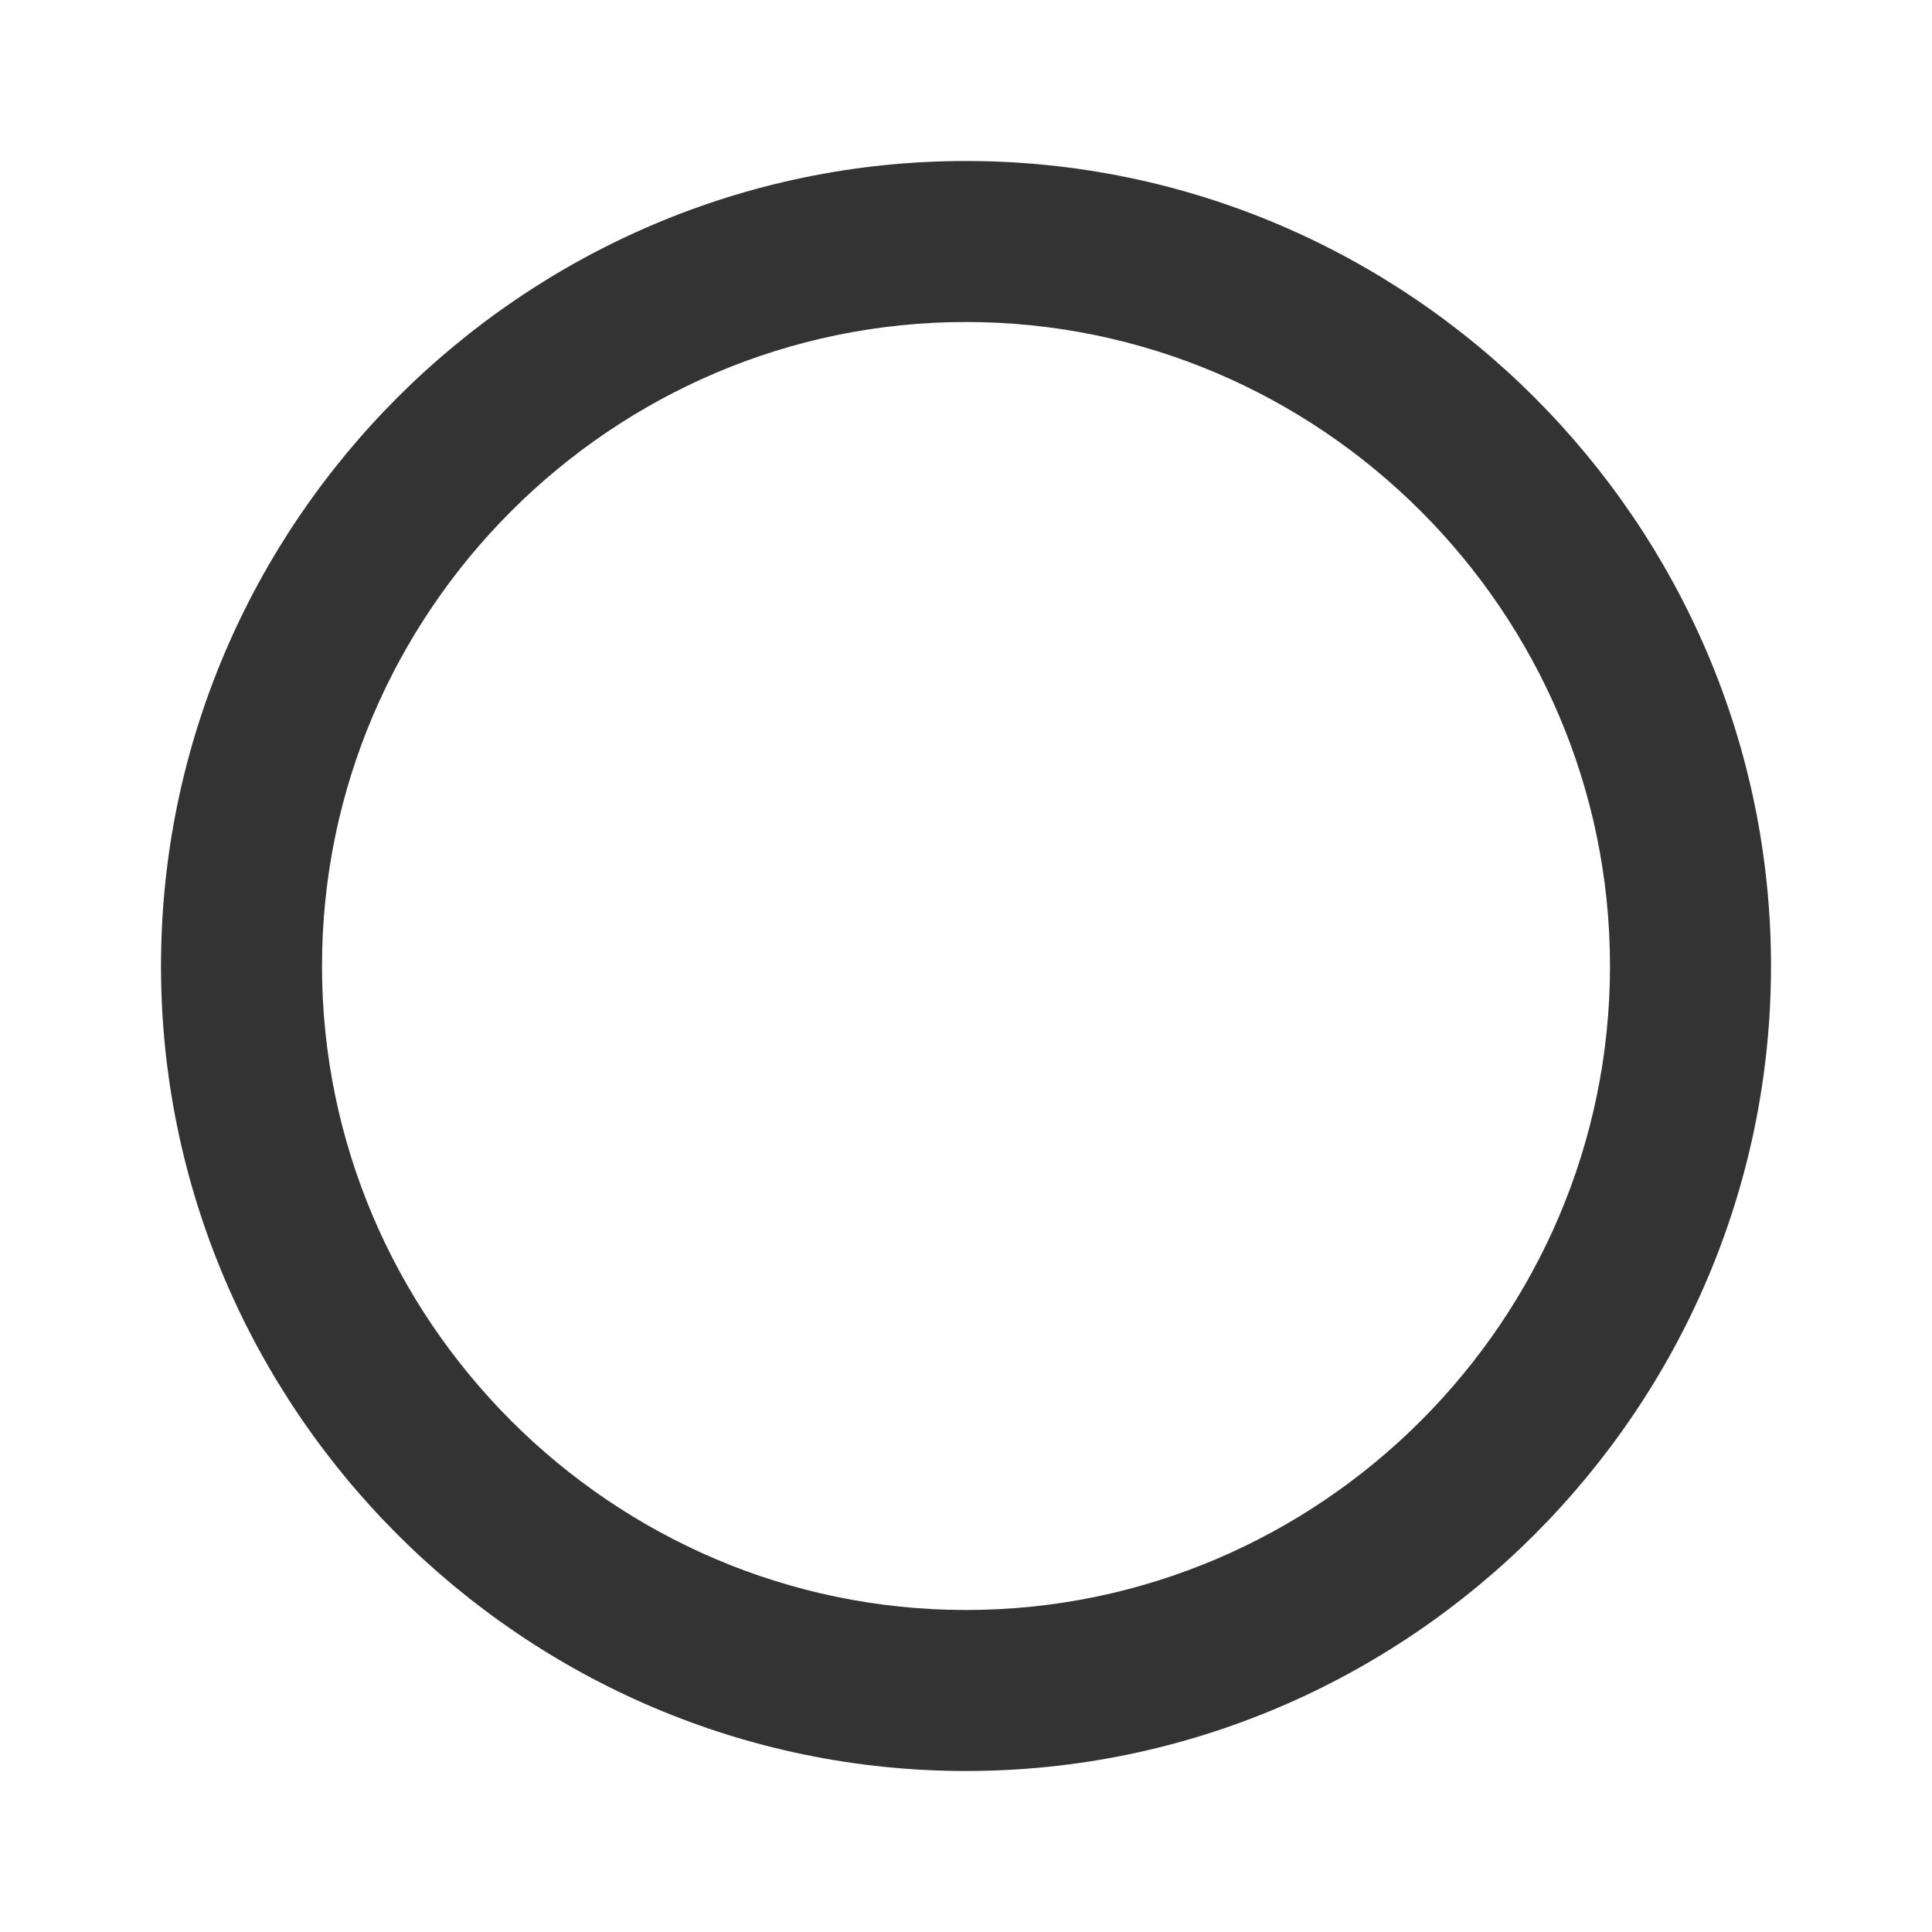
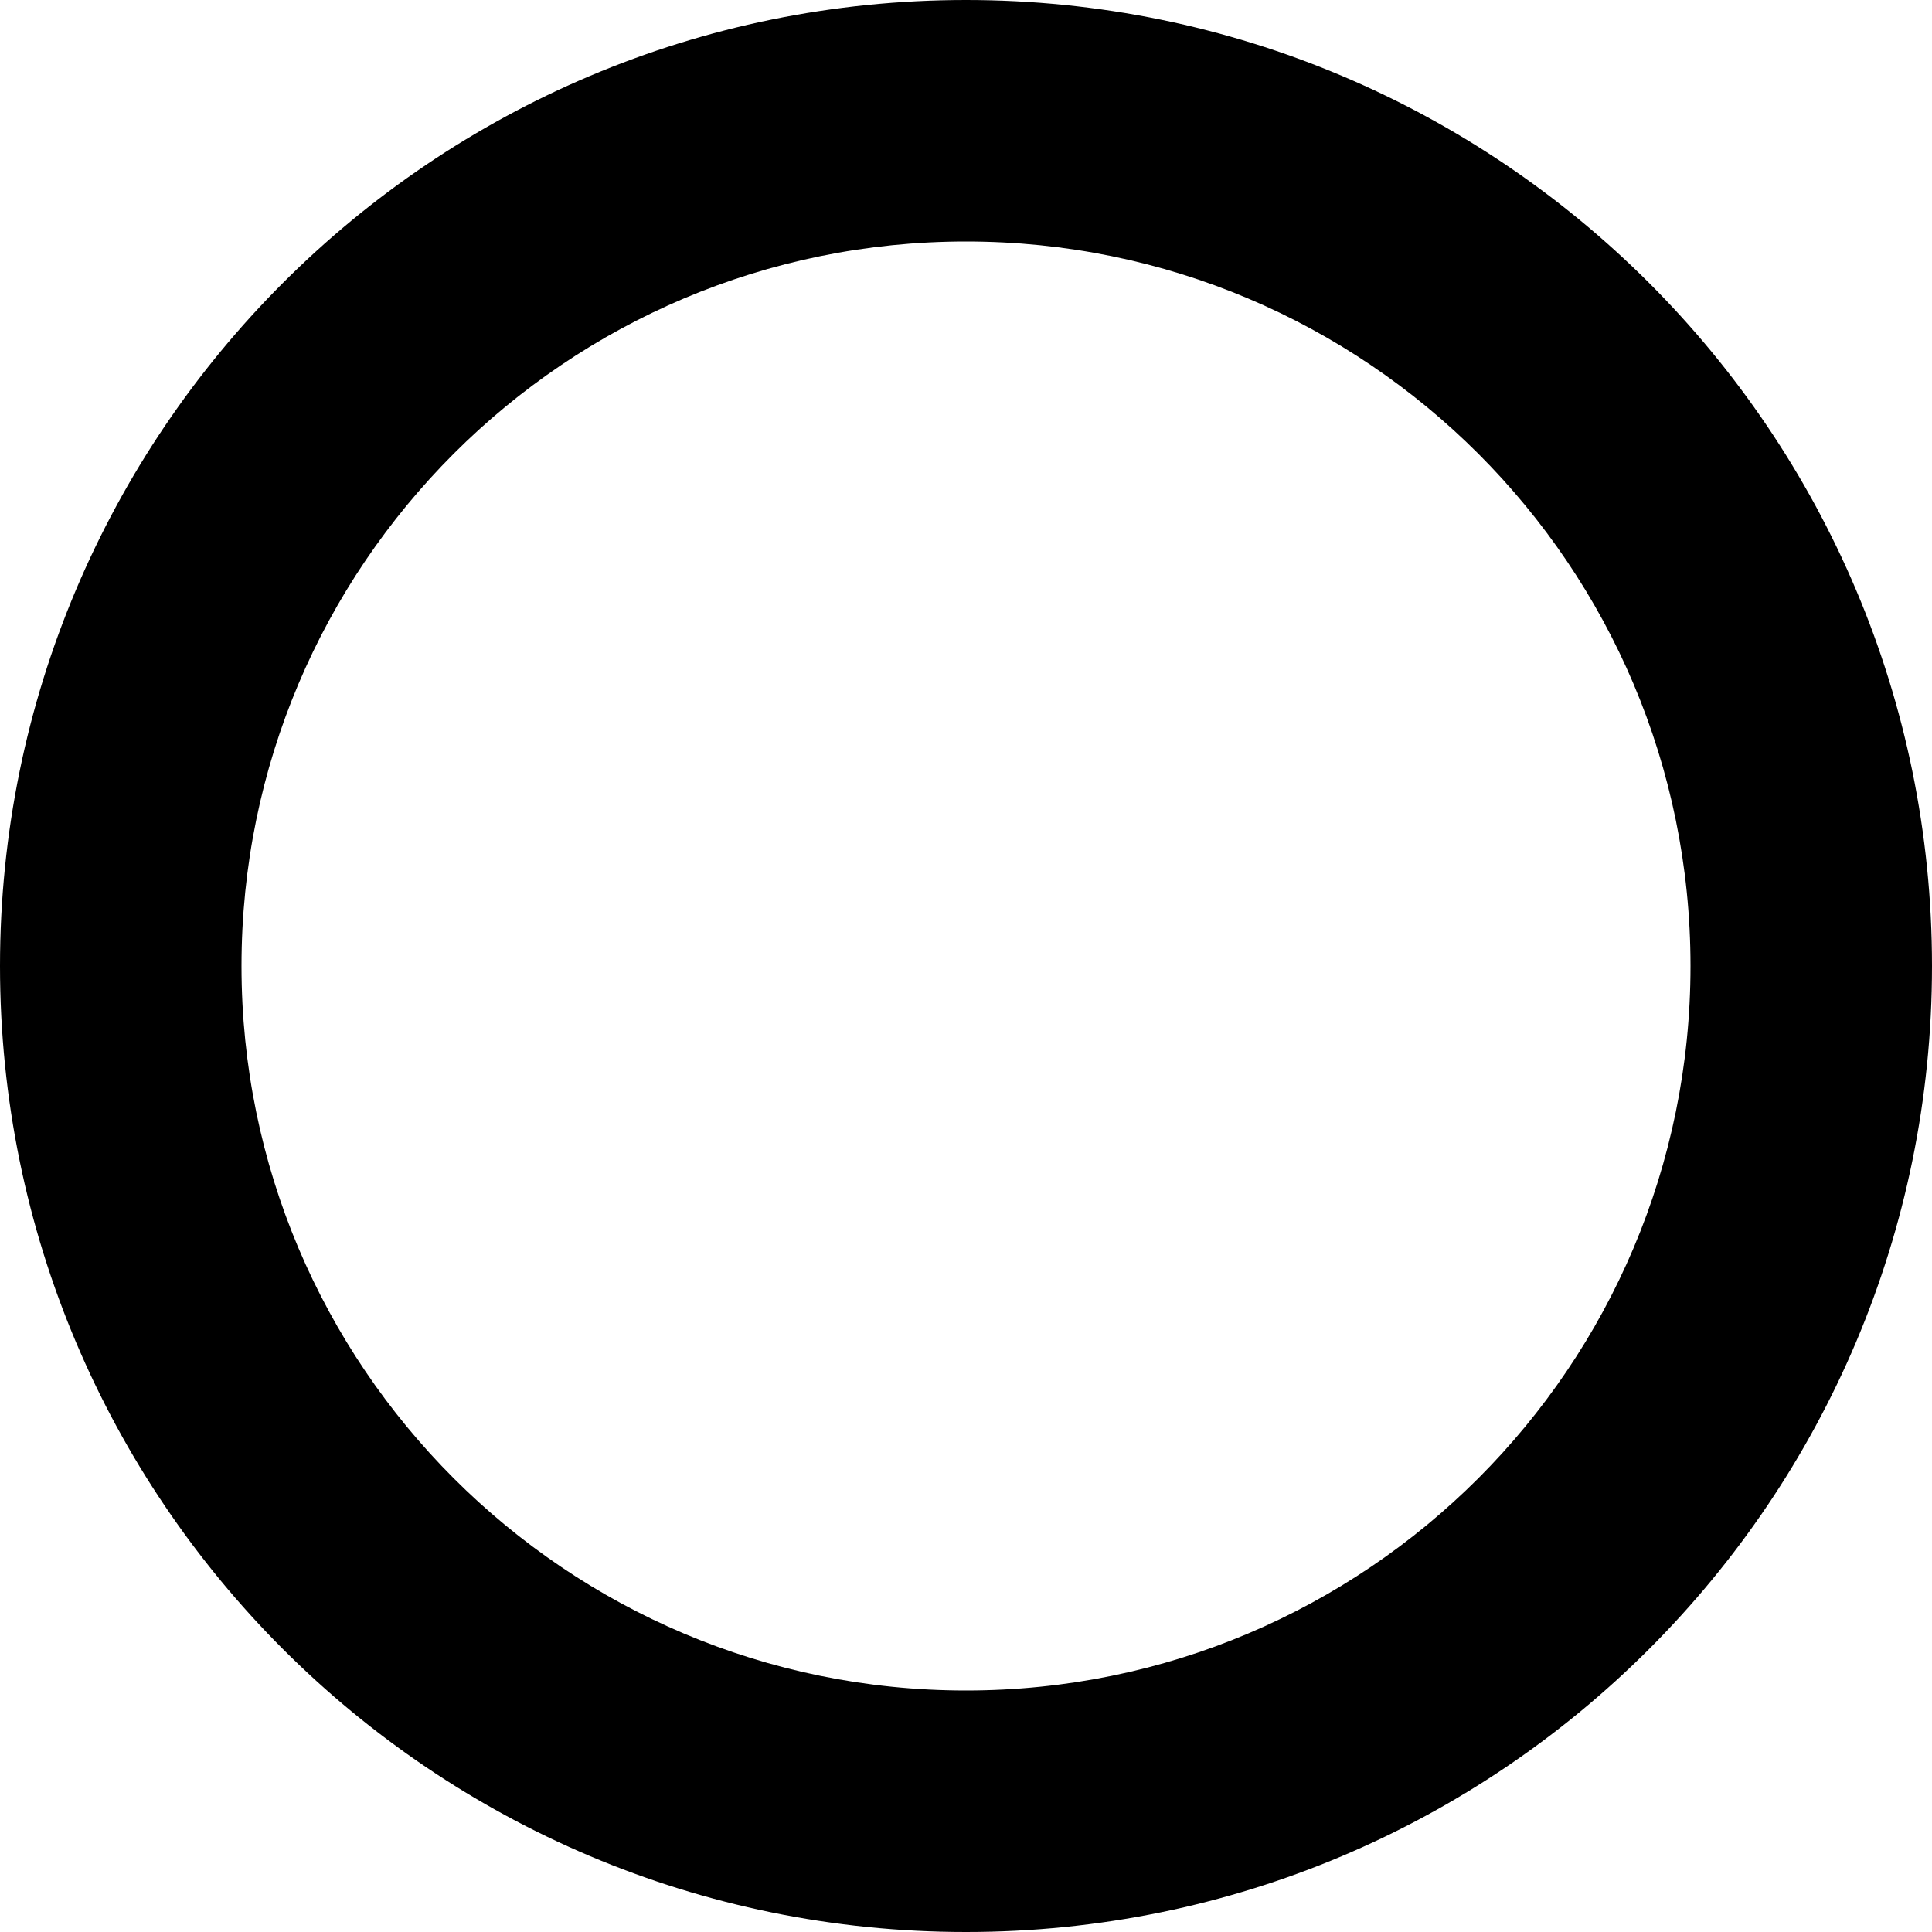
- <svg xmlns="http://www.w3.org/2000/svg" class="icon" width="200" height="200" viewBox="0 0 1024 1024">
-   <path fill="#333" d="M512 85.333c-234.667 0-426.667 192-426.667 426.667s192 426.667 426.667 426.667 426.667-192 426.667-426.667S746.667 85.333 512 85.333zm0 768c-187.733 0-341.333-153.6-341.333-341.333S324.267 170.667 512 170.667 853.333 324.267 853.333 512 699.733 853.333 512 853.333z" />
+ <svg xmlns="http://www.w3.org/2000/svg" t="1791852535062" class="icon" viewBox="0 0 1024 1024" version="1.1" p-id="6904" width="200" height="200">
+   <path d="M512 0C229.216 0 0 229.216 0 512s229.216 512 512 512 512-229.216 512-512S794.784 0 512 0z m0 896C299.936 896 128 724.064 128 512S299.936 128 512 128s384 171.936 384 384-171.936 384-384 384z" p-id="6905" />
</svg>
